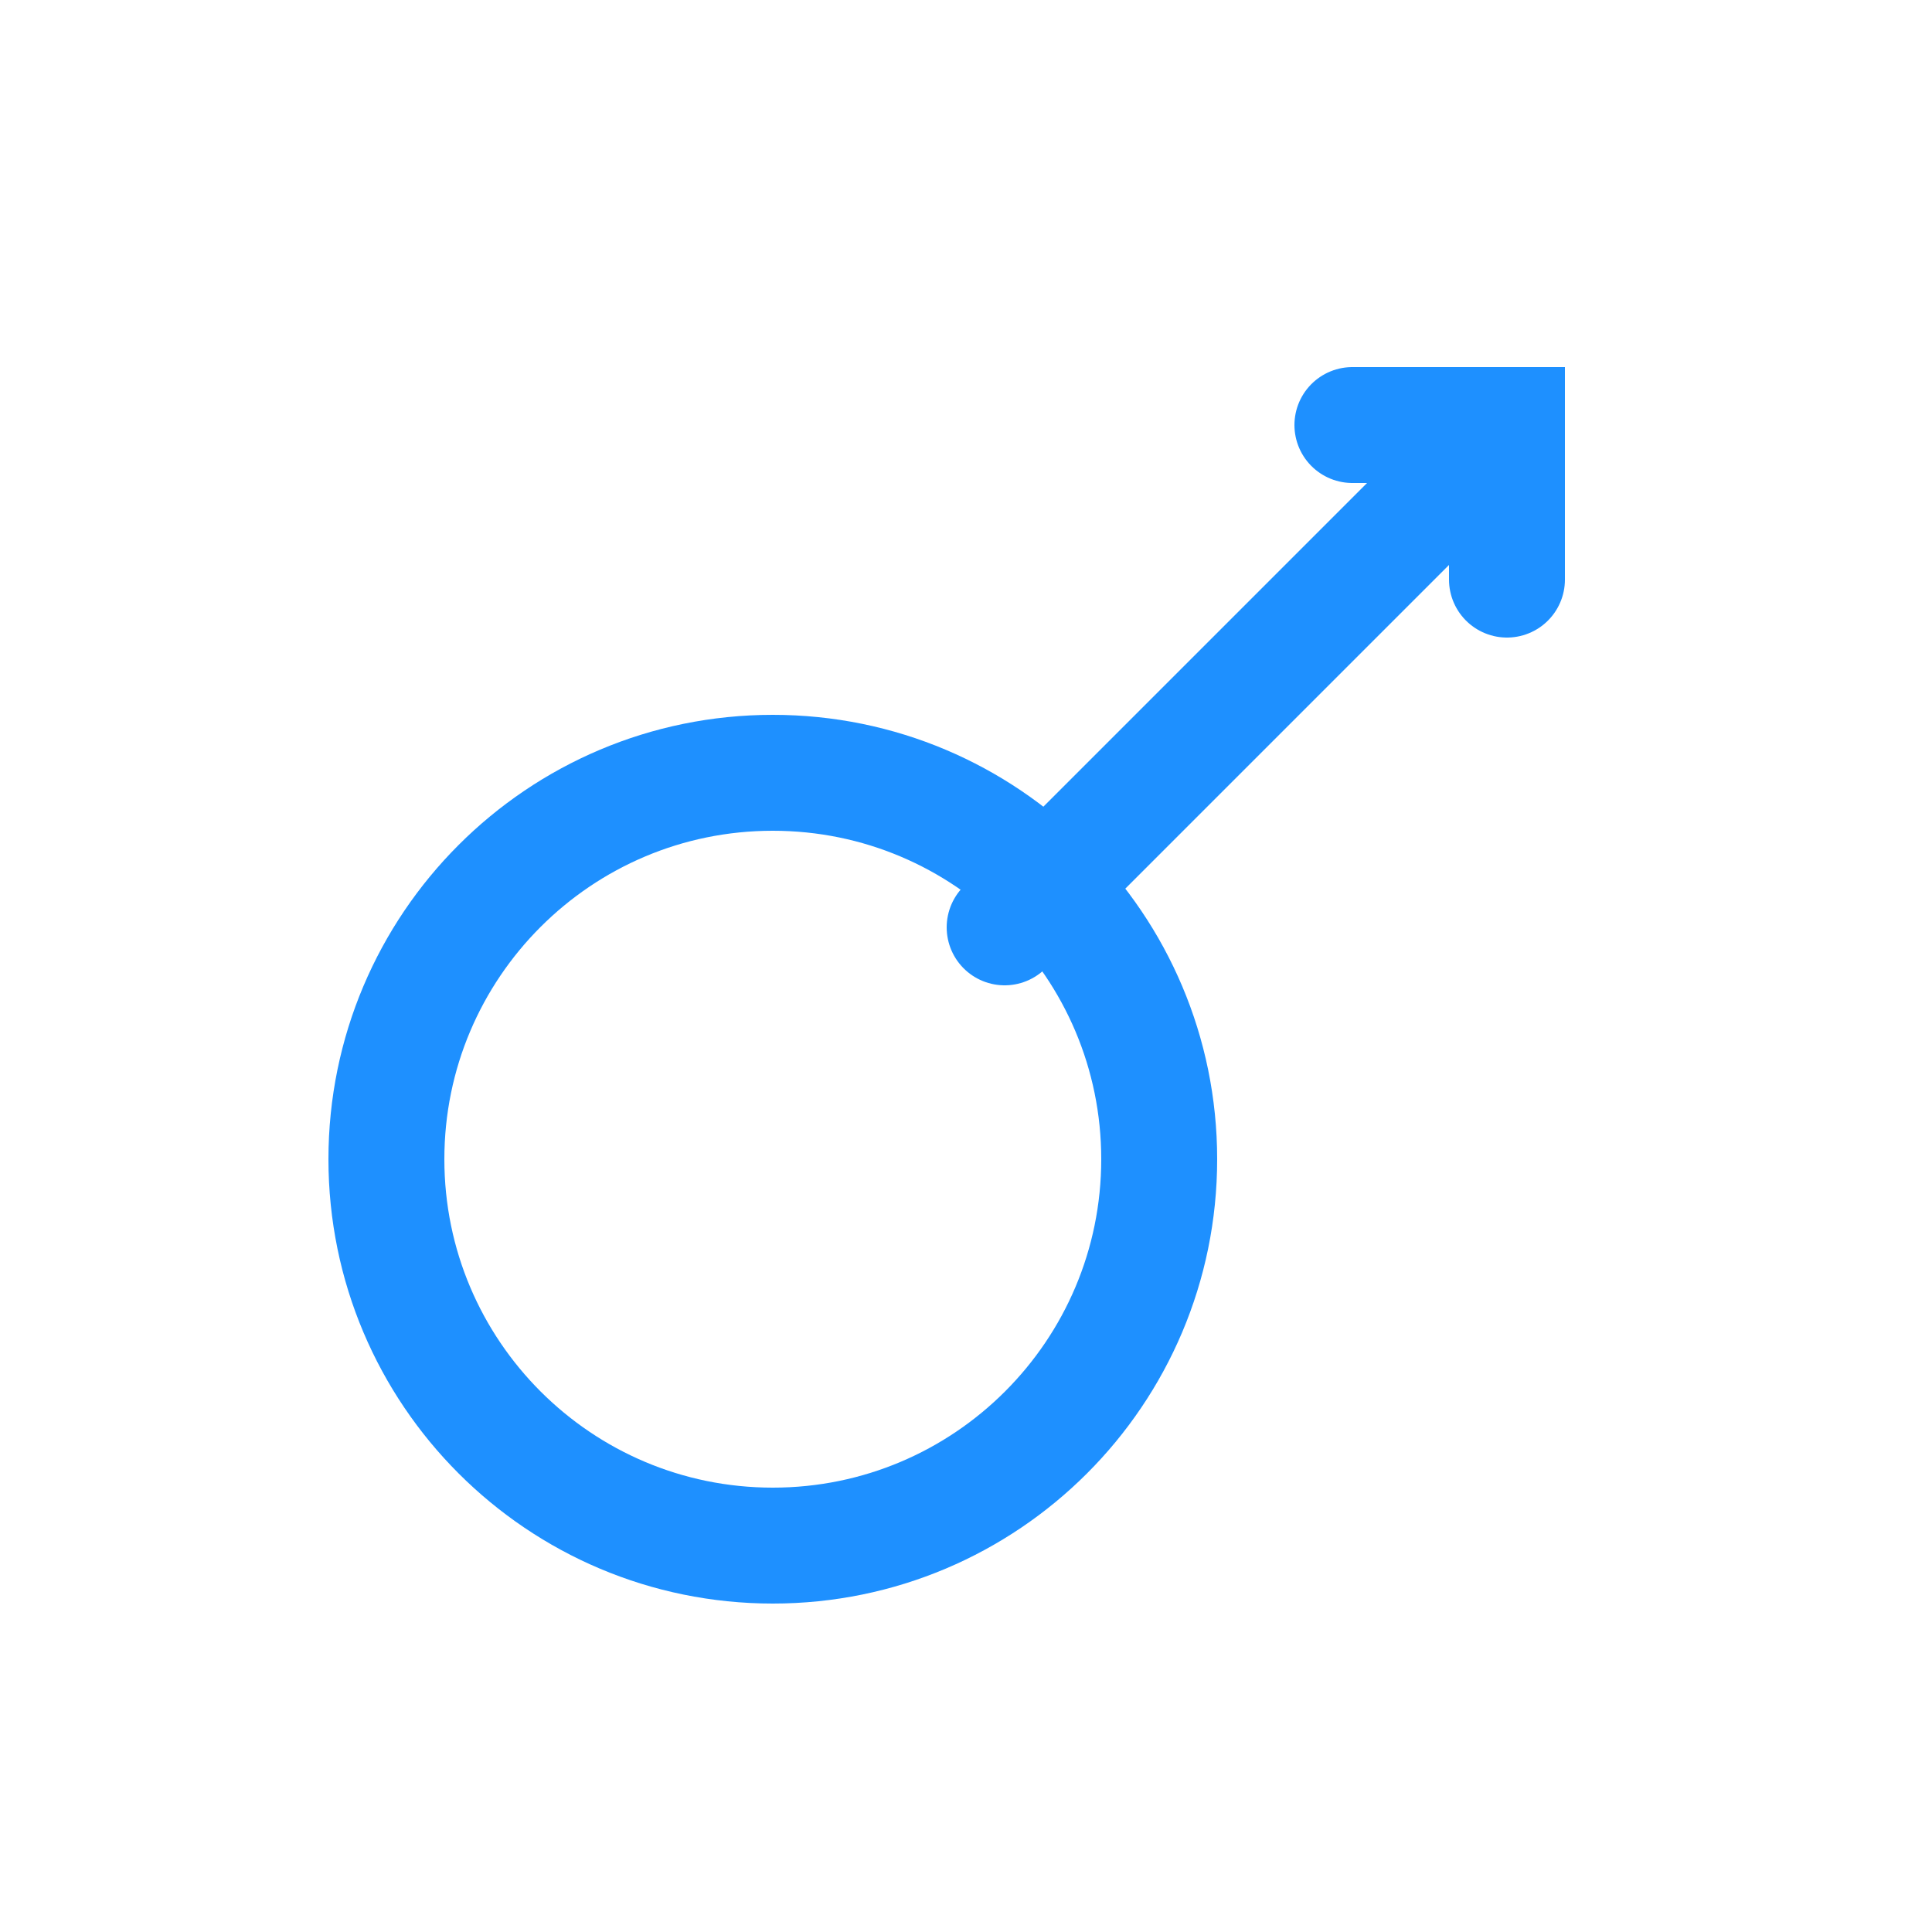
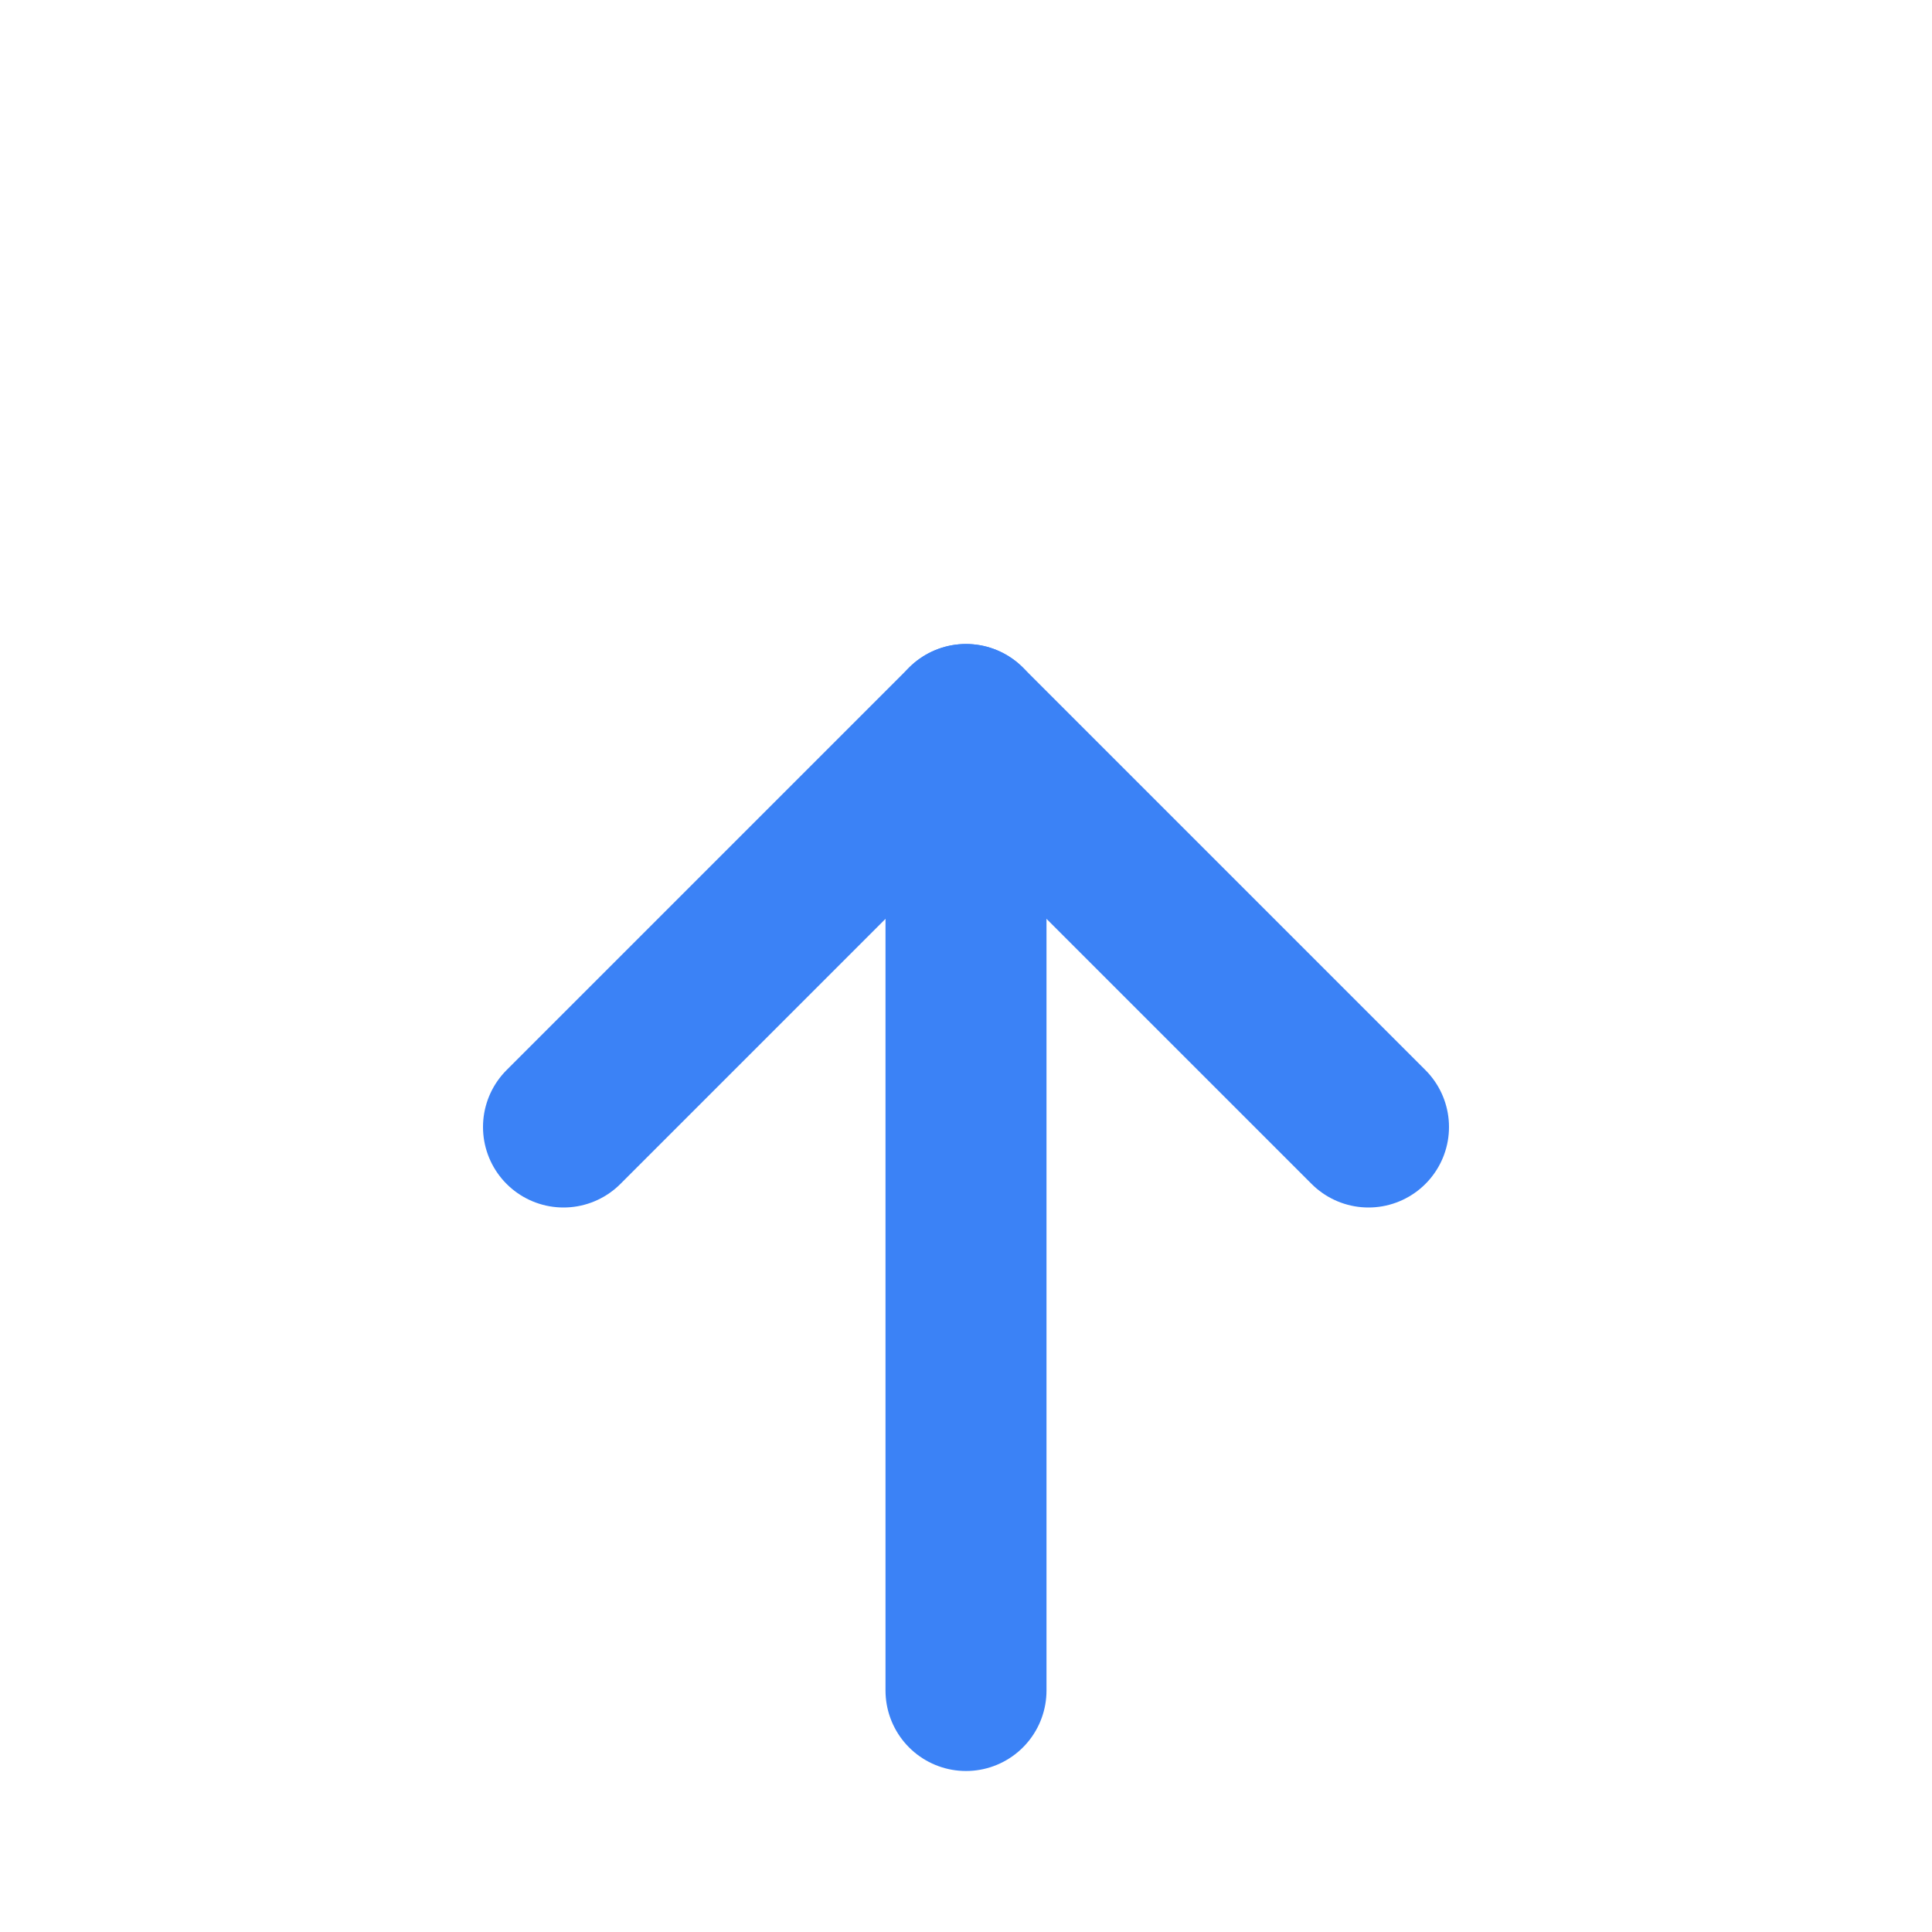
- <svg xmlns="http://www.w3.org/2000/svg" width="100" height="100" viewBox="0 0 100 100" fill="none">
-   <circle cx="40" cy="60" r="20" stroke="#1E90FF" stroke-width="6" fill="none" />
-   <line x1="52" y1="48" x2="78" y2="22" stroke="#1E90FF" stroke-width="6" stroke-linecap="round" />
-   <polyline points="70,22 78,22 78,30" fill="none" stroke="#1E90FF" stroke-width="6" stroke-linecap="round" />
+ <svg xmlns="http://www.w3.org/2000/svg" width="24" height="24" viewBox="0 0 24 24" fill="none">
+   <path d="M7 14L12 9L17 14" stroke="#3b82f6" stroke-width="2" stroke-linecap="round" stroke-linejoin="round" />
+   <path d="M12 9V21" stroke="#3b82f6" stroke-width="2" stroke-linecap="round" />
</svg>
